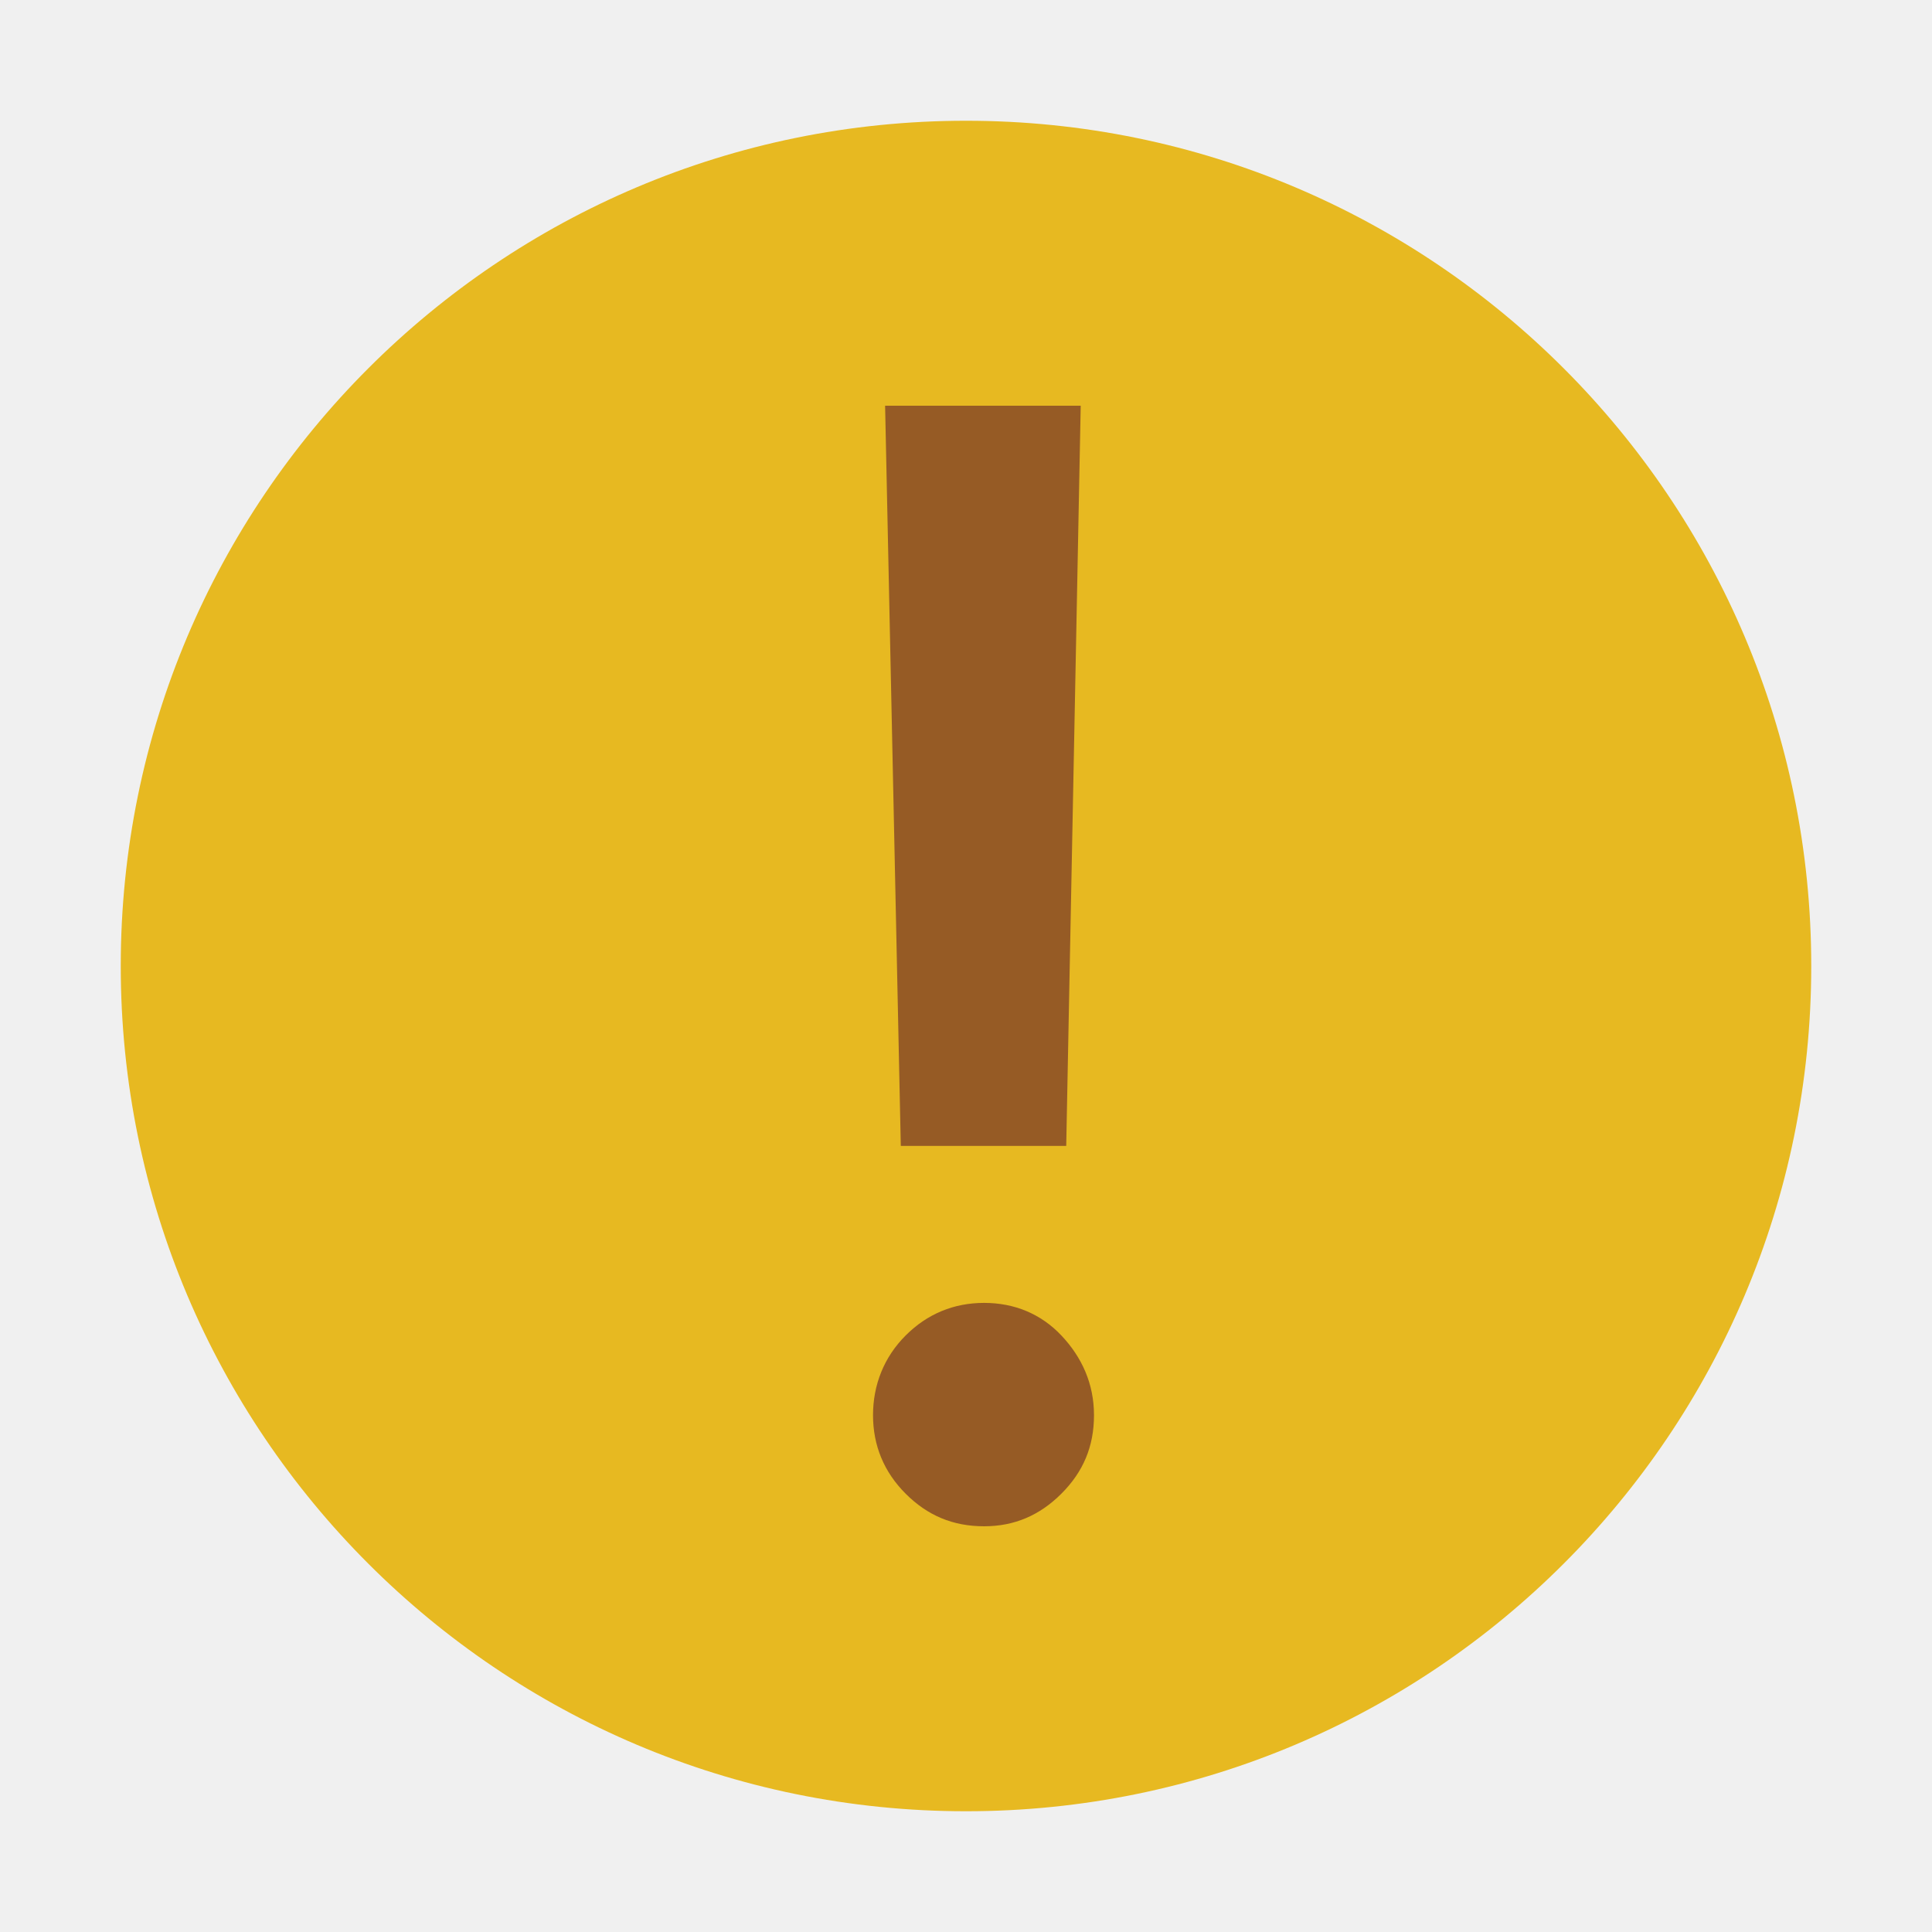
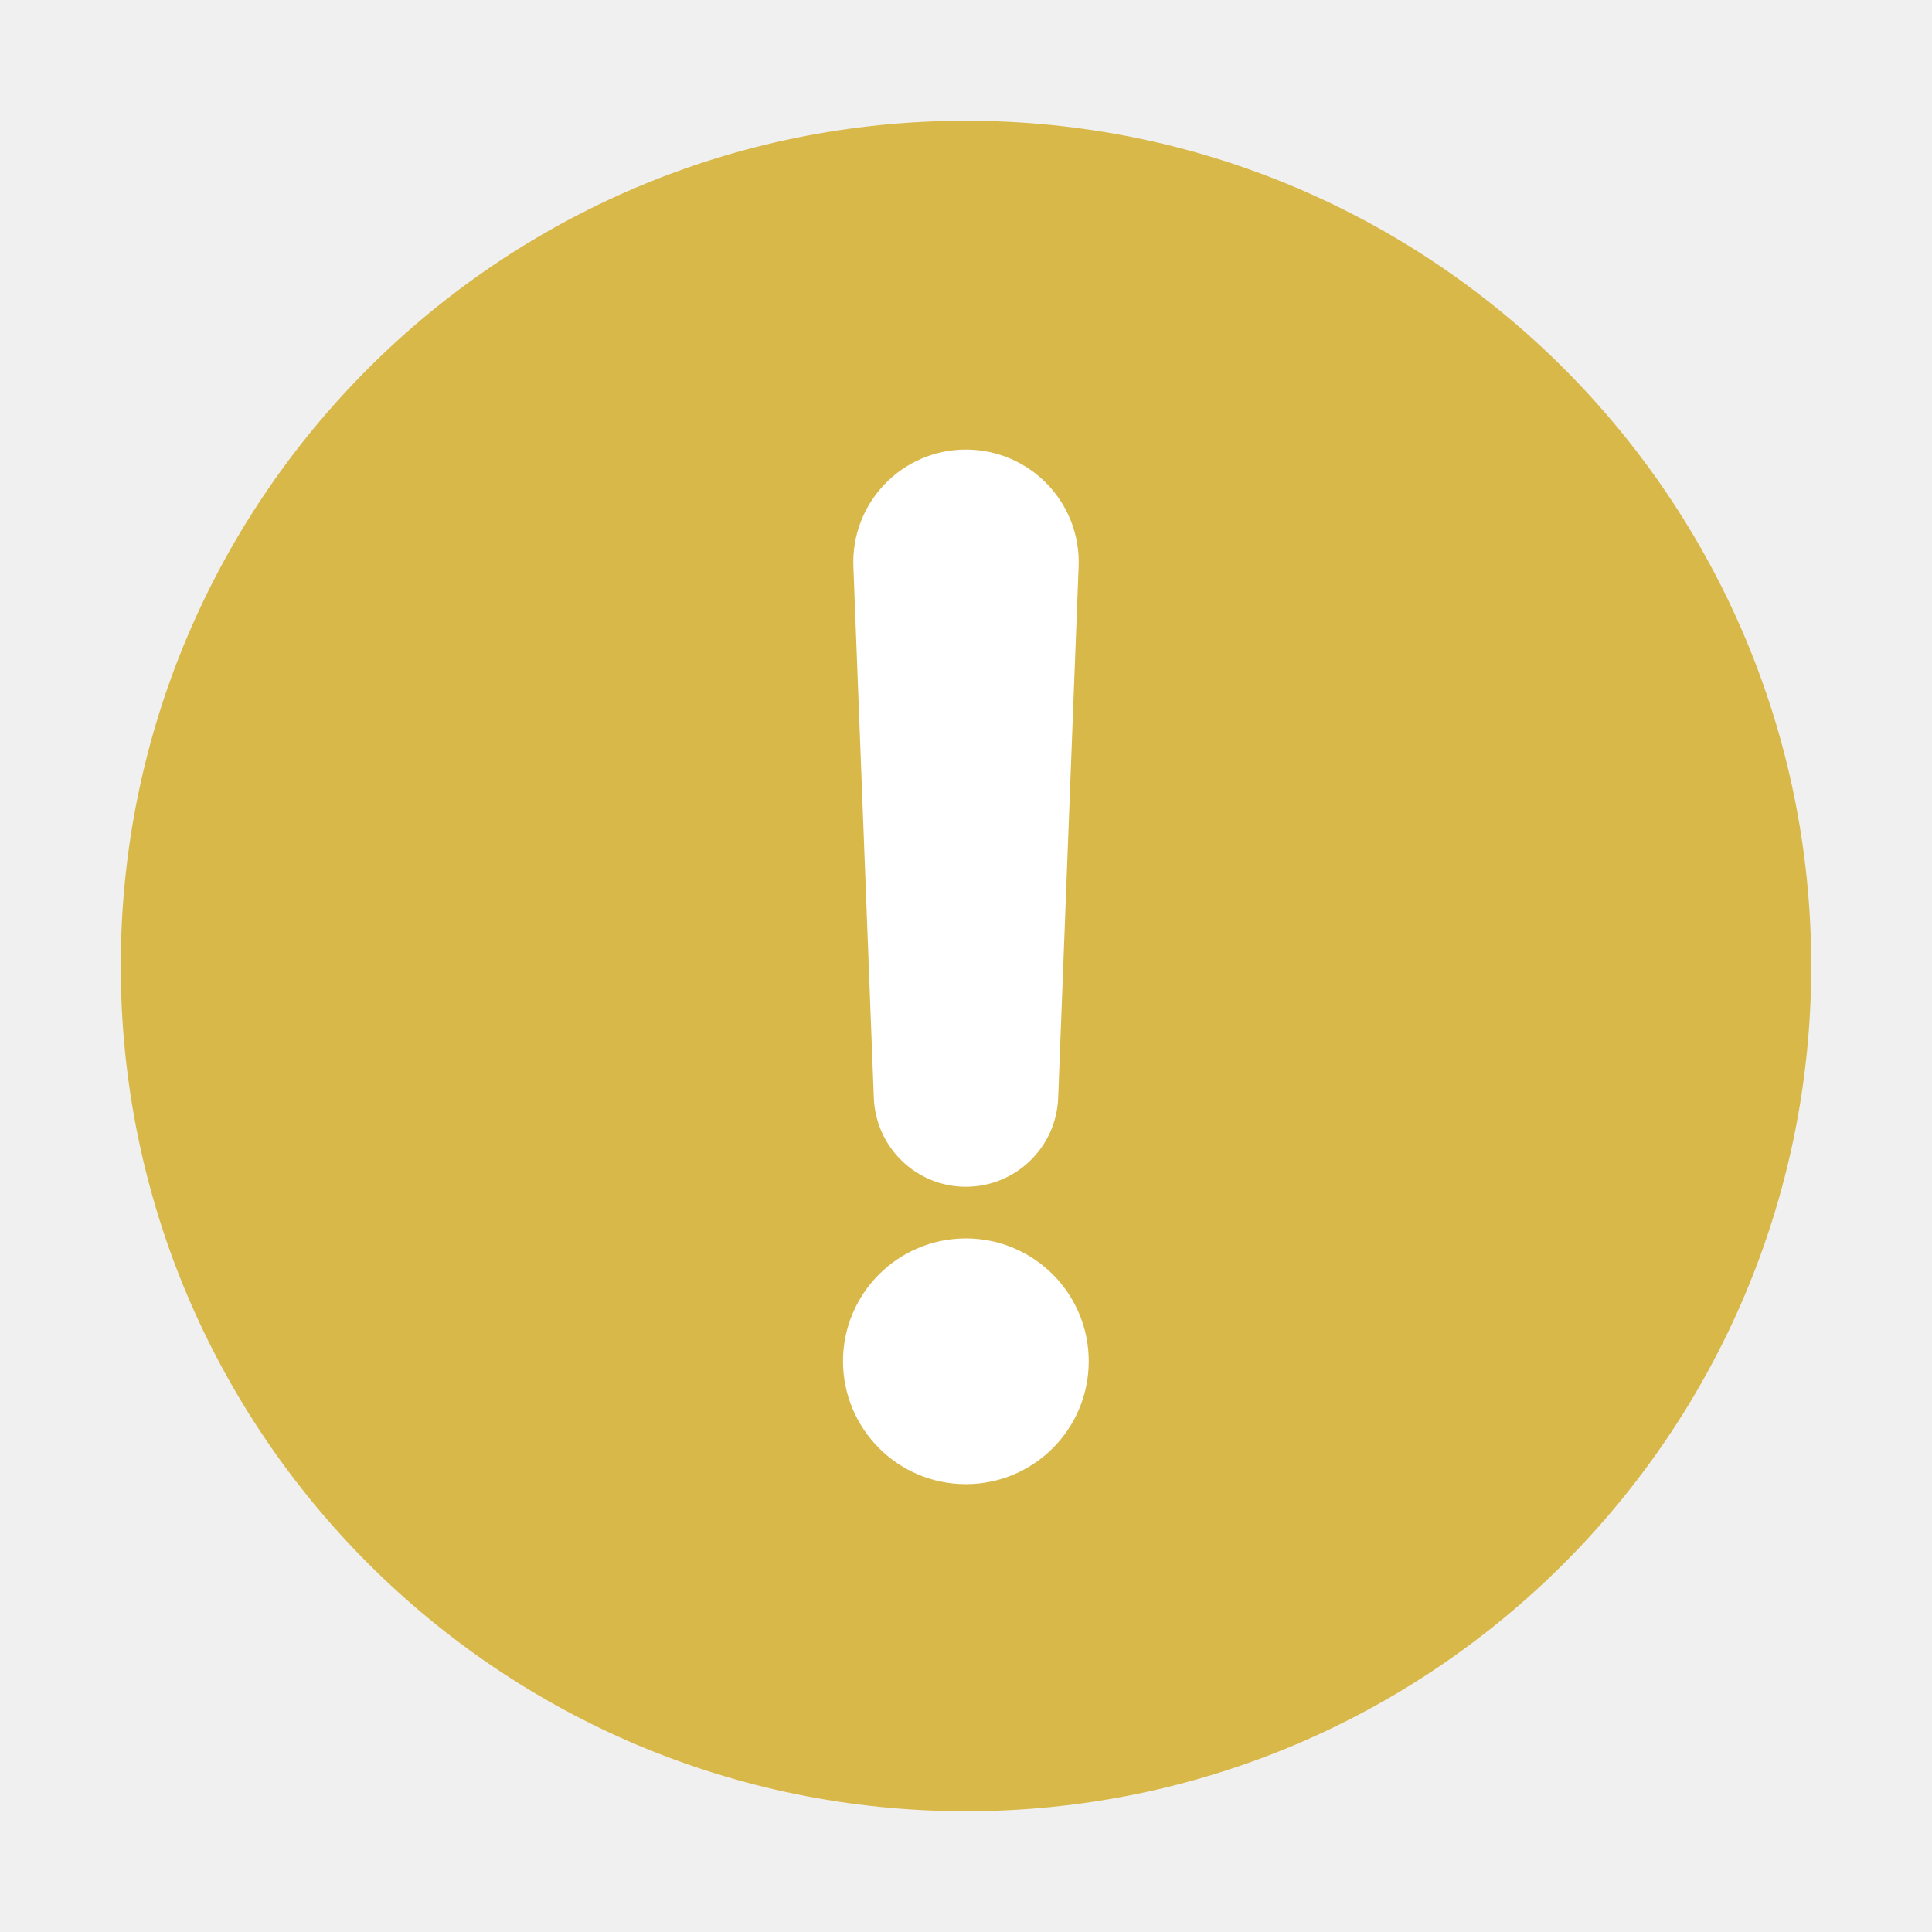
<svg xmlns="http://www.w3.org/2000/svg" viewBox="0 0 16 16">
-   <defs>
-     <style>
-       .cls-1 {
-         fill: #e7b921;
-       }
- 
-       .cls-2 {
-         fill: #965b25;
-       }
-     </style>
-   </defs>
-   <g id="Layer_1" data-name="Layer 1">
-     <circle class="cls-1" cx="8" cy="8" r="7" />
-   </g>
-   <g id="Layer_2" data-name="Layer 2">
-     <path class="cls-2" d="M8.15,12.64c-.26,0-.47-.09-.65-.27-.18-.18-.27-.4-.27-.65s.09-.48.27-.66c.18-.18.4-.27.65-.27s.47.09.64.27.27.4.27.66-.09.47-.27.65-.39.27-.64.27ZM7.46,9.49l-.13-6.13h1.62l-.12,6.13h-1.38Z" />
-   </g>
+   <circle cx="8" cy="8" r="7" fill="#d9b84a" />
+   <path fill="#fff" stroke="#fff" stroke-width="0.35" stroke-linejoin="round" transform="translate(8 8) scale(1.1) translate(-7.5 -7.5)" d="M7.499 9.726C7.914 9.726 8.249 10.062 8.249 10.476C8.249 10.89 7.914 11.226 7.499 11.226C7.085 11.226 6.75 10.89 6.749 10.476C6.749 10.062 7.085 9.726 7.499 9.726ZM7.499 3.787C7.882 3.787 8.188 4.104 8.173 4.486L8.019 8.487C8.008 8.766 7.779 8.987 7.499 8.987C7.22 8.987 6.992 8.766 6.981 8.487L6.827 4.486C6.812 4.104 7.118 3.787 7.499 3.787Z" />
</svg>
